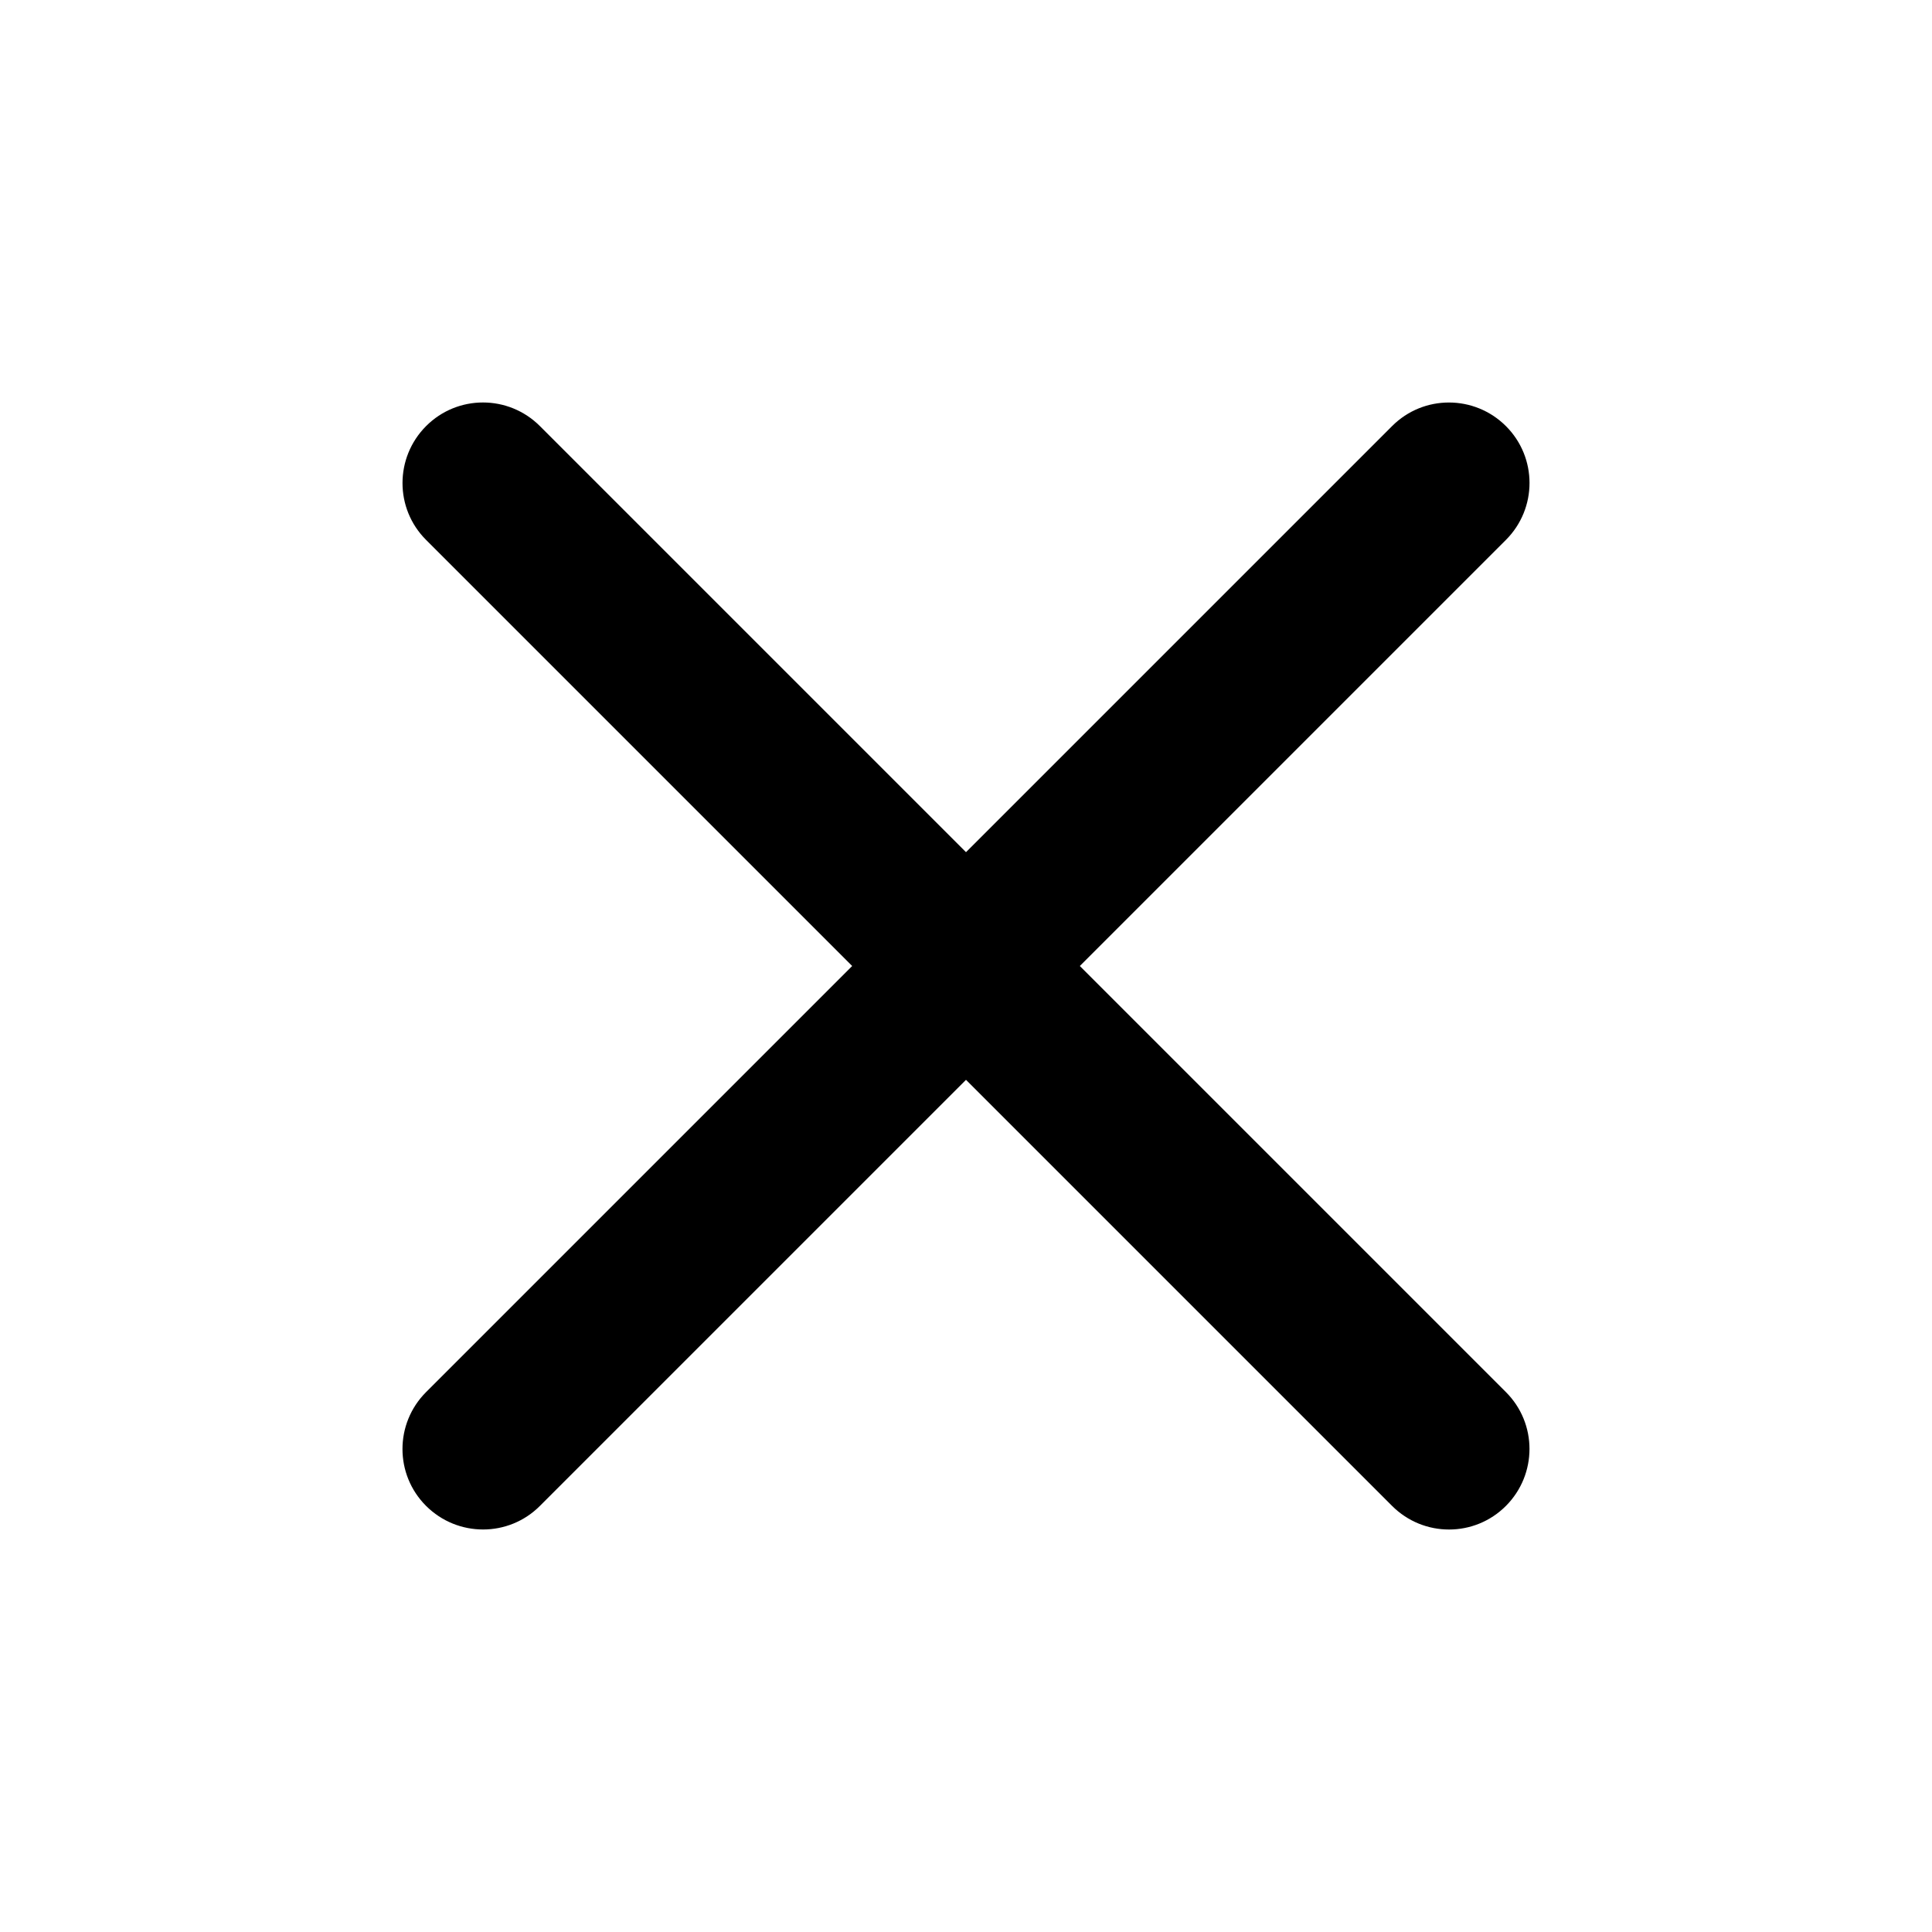
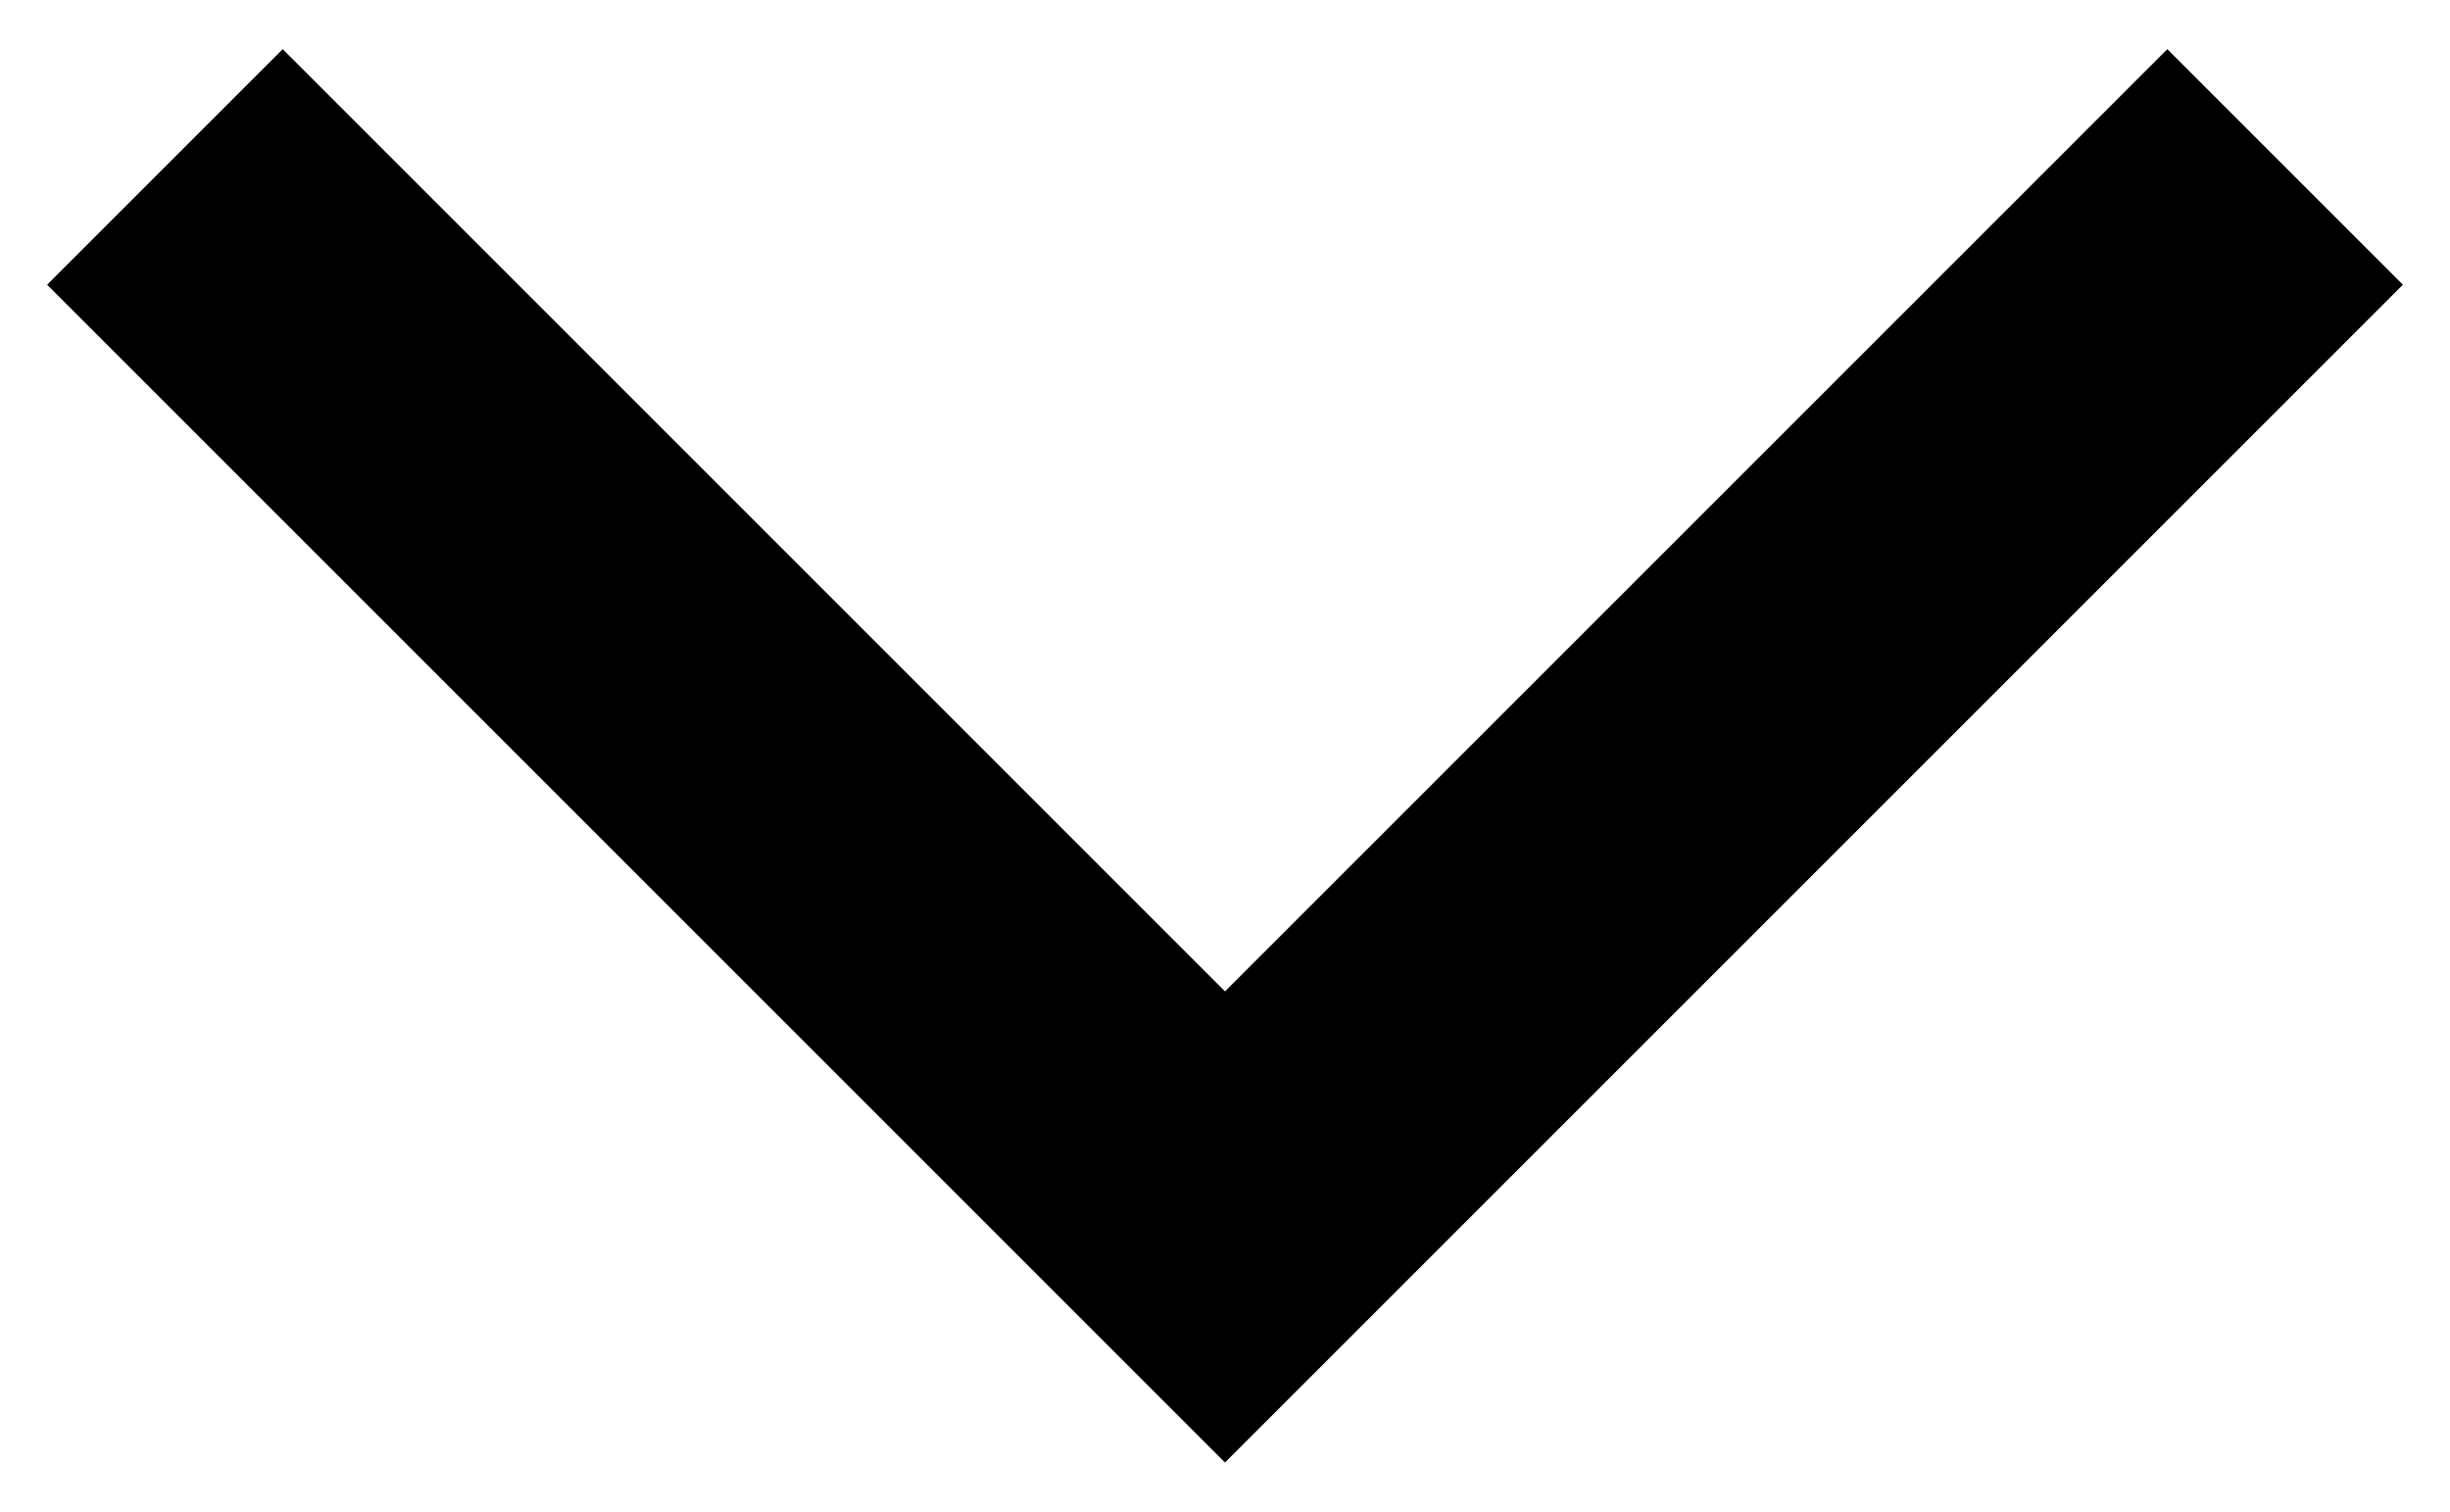
- <svg xmlns="http://www.w3.org/2000/svg" class="ast-mobile-svg ast-close-svg" fill="currentColor" version="1.1" width="24" height="24" viewBox="0 0 24 24">
-   <path d="M5.293 6.707l5.293 5.293-5.293 5.293c-0.391 0.391-0.391 1.024 0 1.414s1.024 0.391 1.414 0l5.293-5.293 5.293 5.293c0.391 0.391 1.024 0.391 1.414 0s0.391-1.024 0-1.414l-5.293-5.293 5.293-5.293c0.391-0.391 0.391-1.024 0-1.414s-1.024-0.391-1.414 0l-5.293 5.293-5.293-5.293c-0.391-0.391-1.024-0.391-1.414 0s-0.391 1.024 0 1.414z" />
+ <svg xmlns="http://www.w3.org/2000/svg" class="ast-arrow-svg" version="1.1" x="0px" y="0px" width="26px" height="16.043px" viewBox="57 35.171 26 16.043" enable-background="new 57 35.171 26 16.043" xml:space="preserve">
+   <path d="M57.5,38.193l12.5,12.5l12.5-12.5l-2.5-2.5l-10,10l-10-10L57.5,38.193z" />
</svg>
